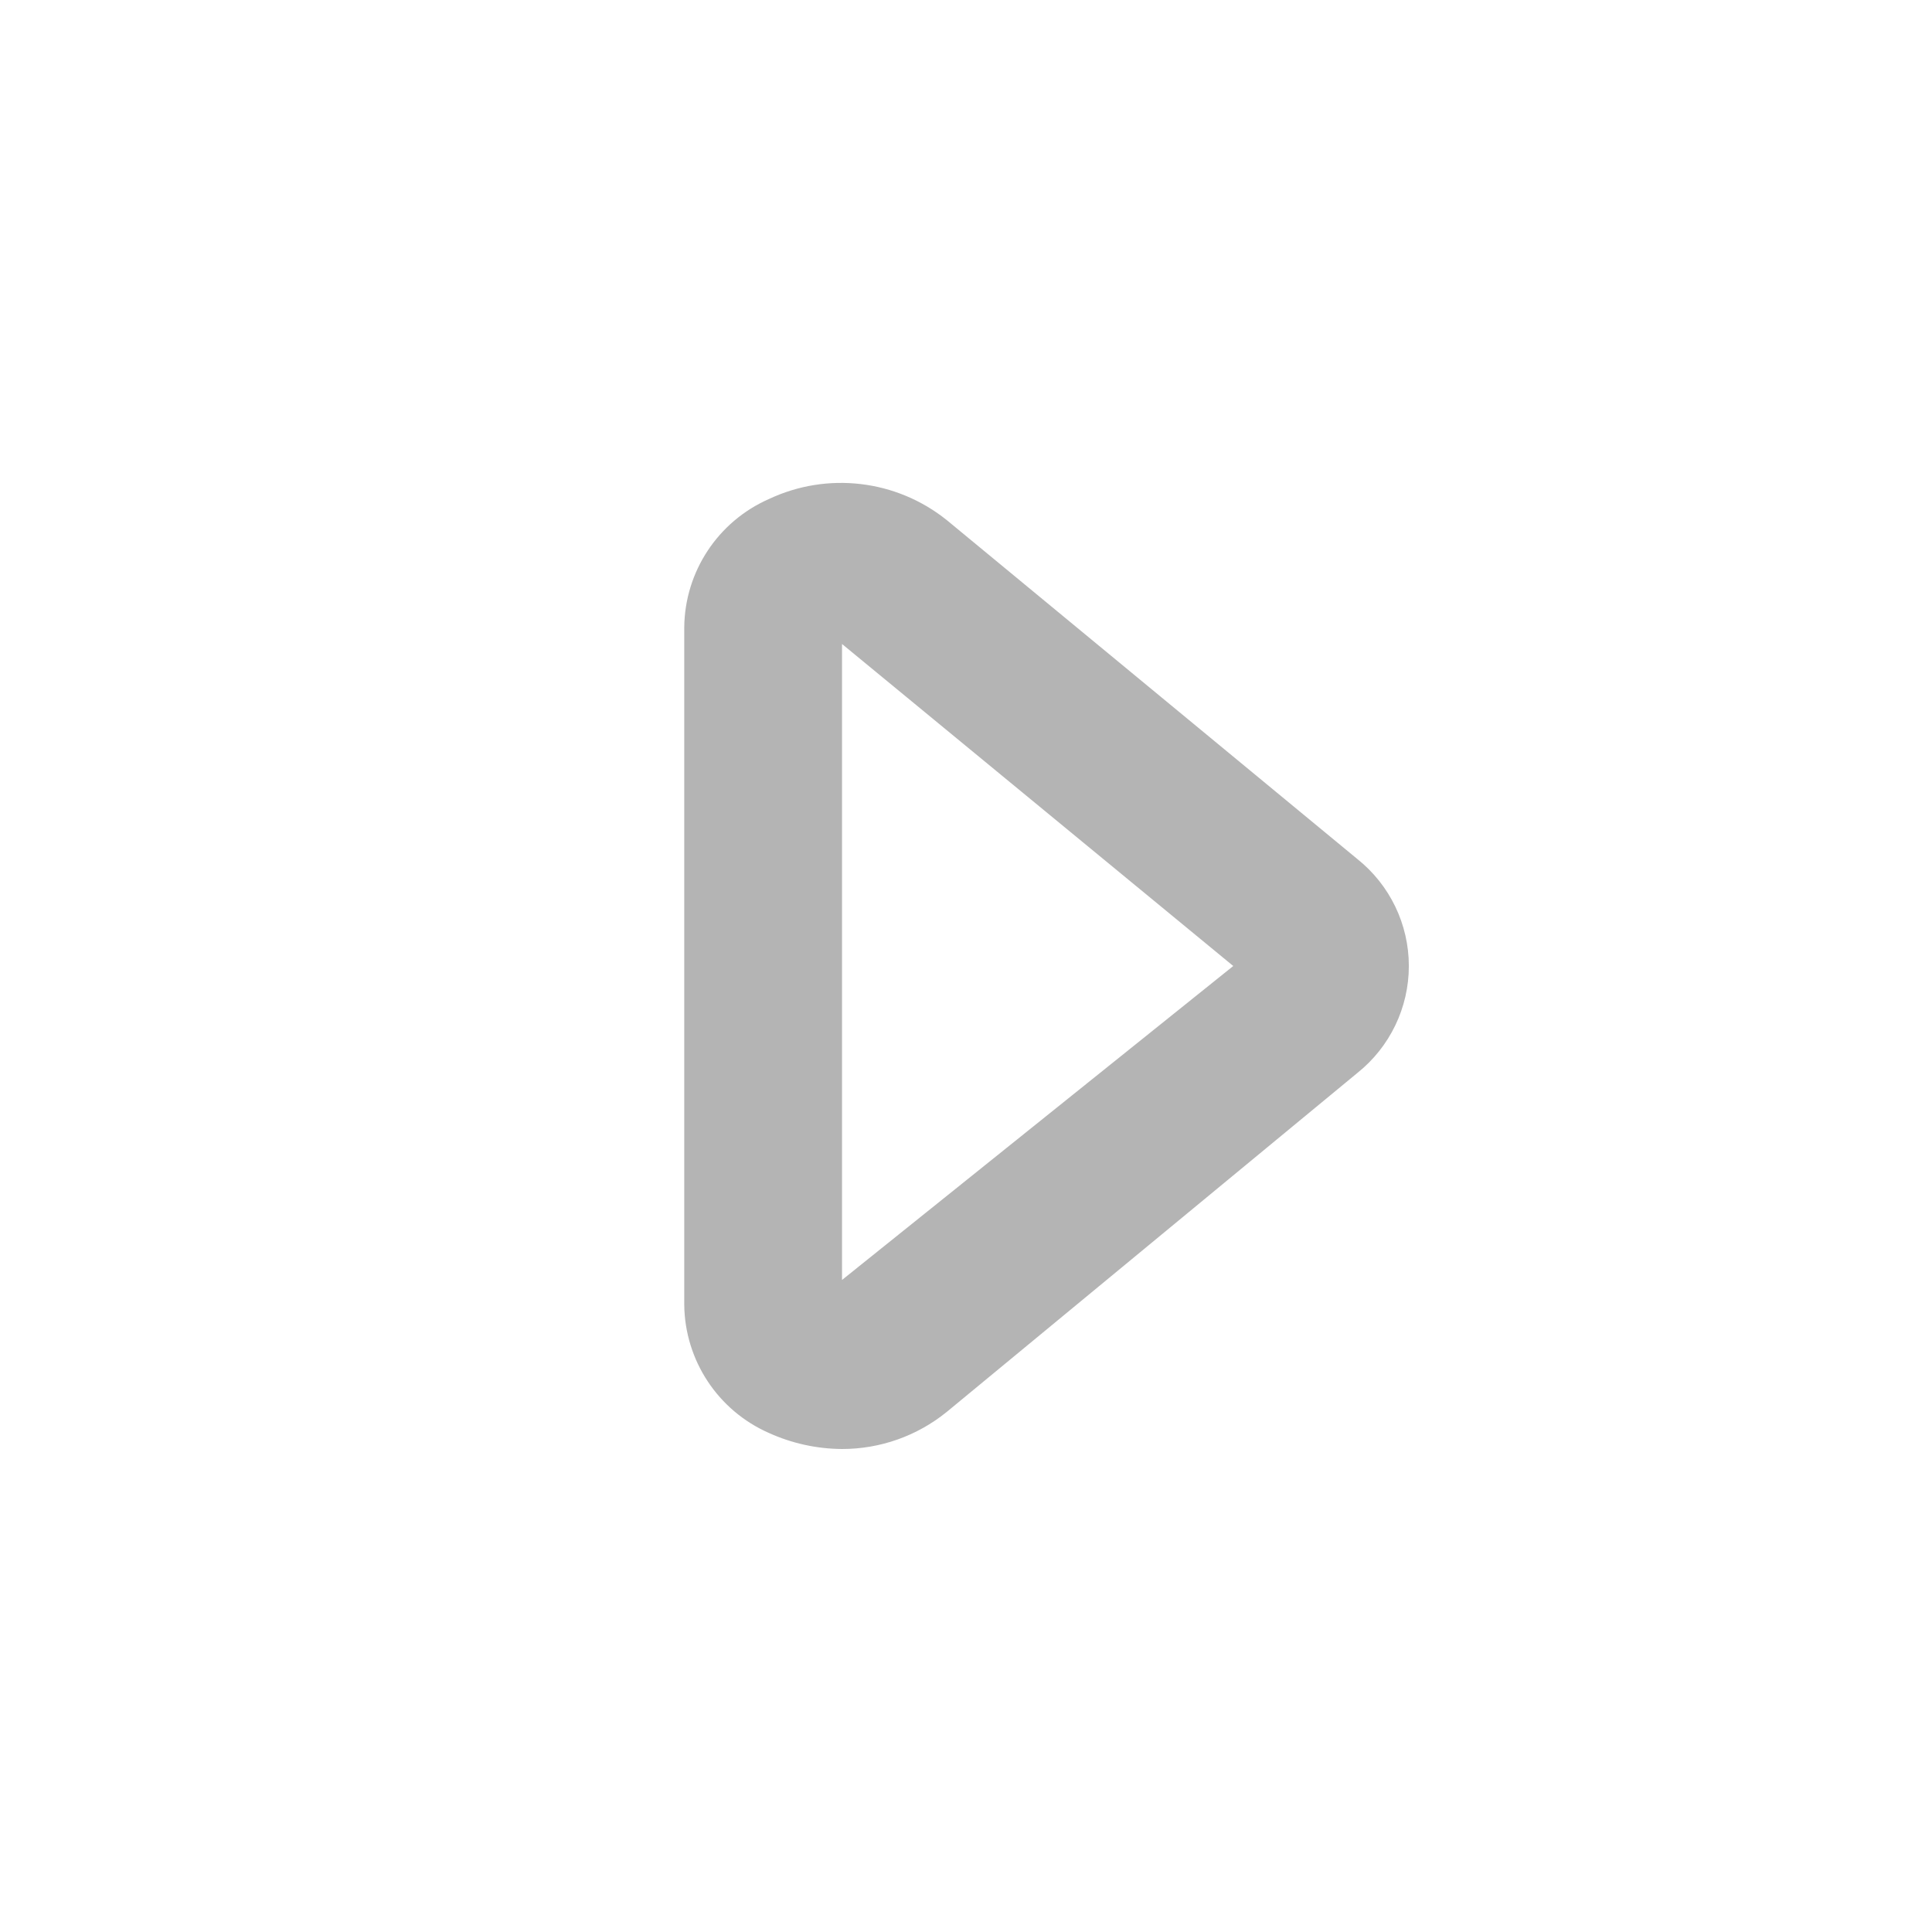
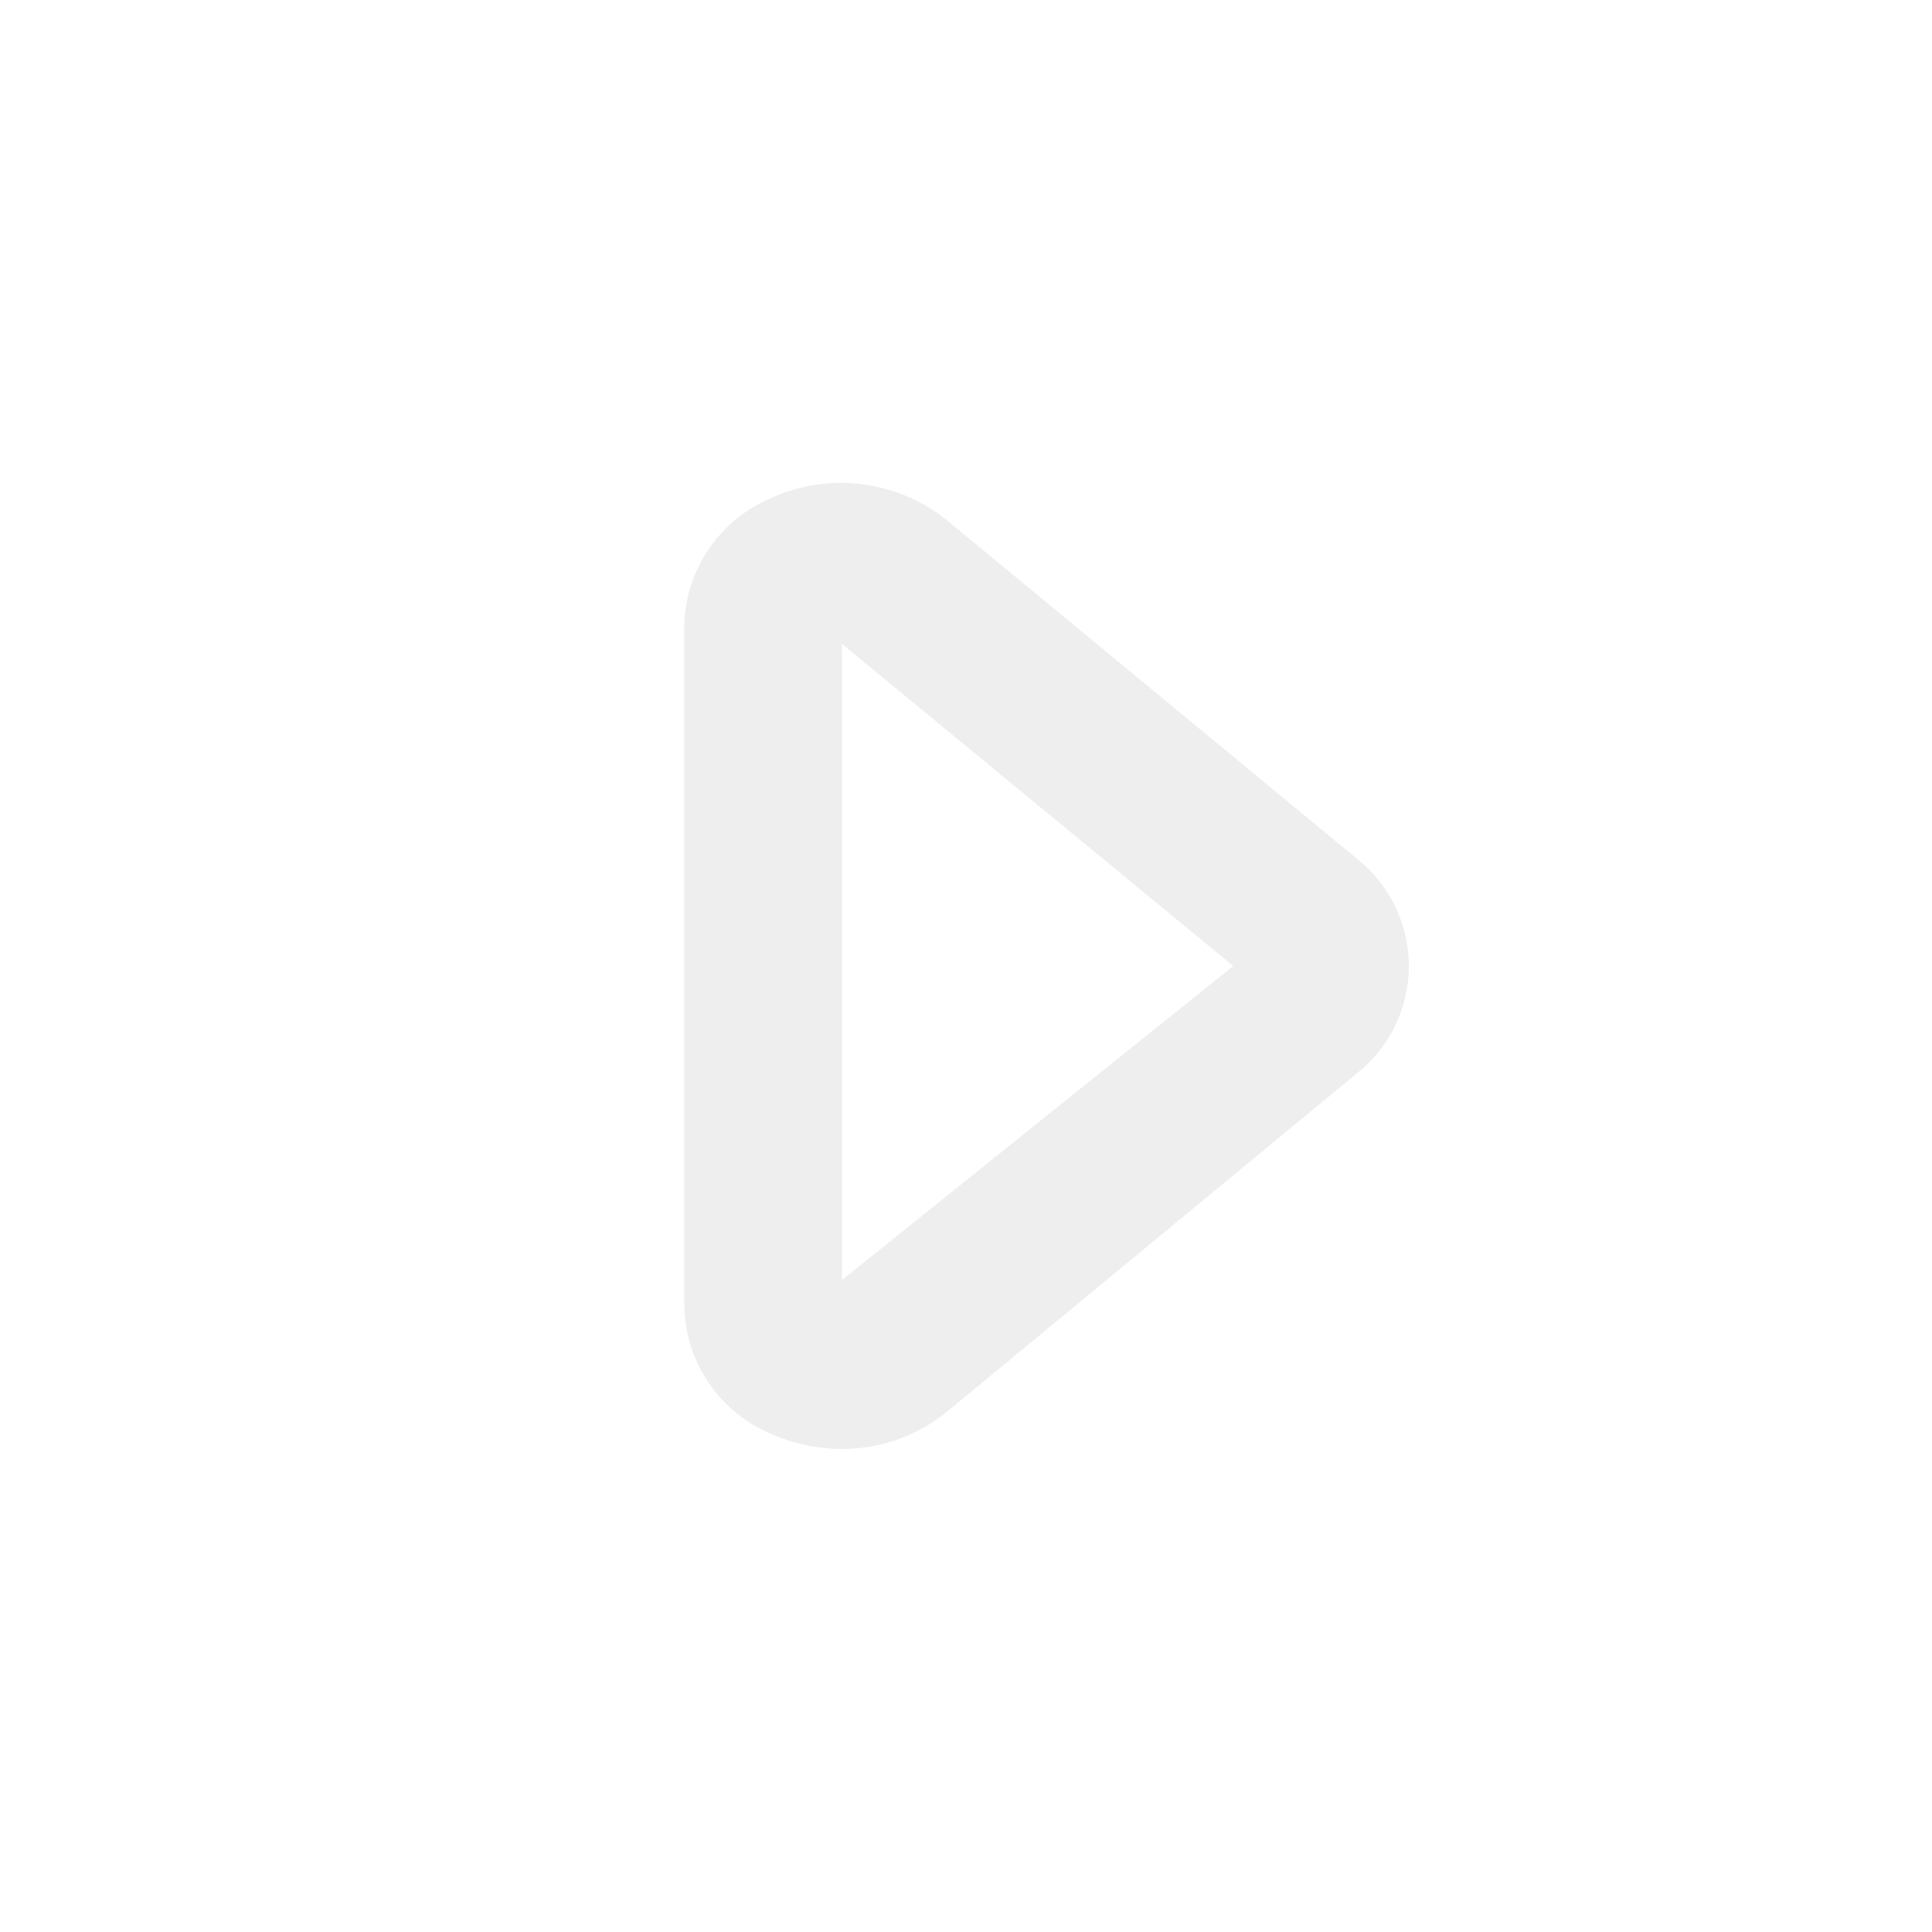
<svg xmlns="http://www.w3.org/2000/svg" width="1em" height="1em" viewBox="0 0 24 24">
-   <path fill="#b4b4b4" d="M10.46 18a2.23 2.23 0 0 1-.91-.2a1.76 1.76 0 0 1-1.05-1.59V7.79A1.76 1.76 0 0 1 9.55 6.2a2.1 2.1 0 0 1 2.21.26l5.1 4.21a1.7 1.7 0 0 1 0 2.66l-5.1 4.21a2.06 2.06 0 0 1-1.3.46m0-10v7.9l4.86-3.9Z" />
+   <path fill="#eee" d="M10.46 18a2.23 2.23 0 0 1-.91-.2a1.76 1.76 0 0 1-1.05-1.59V7.79A1.76 1.76 0 0 1 9.55 6.2a2.1 2.1 0 0 1 2.21.26l5.1 4.21a1.7 1.7 0 0 1 0 2.66l-5.1 4.21a2.06 2.06 0 0 1-1.3.46m0-10v7.9l4.86-3.9Z" />
</svg>
